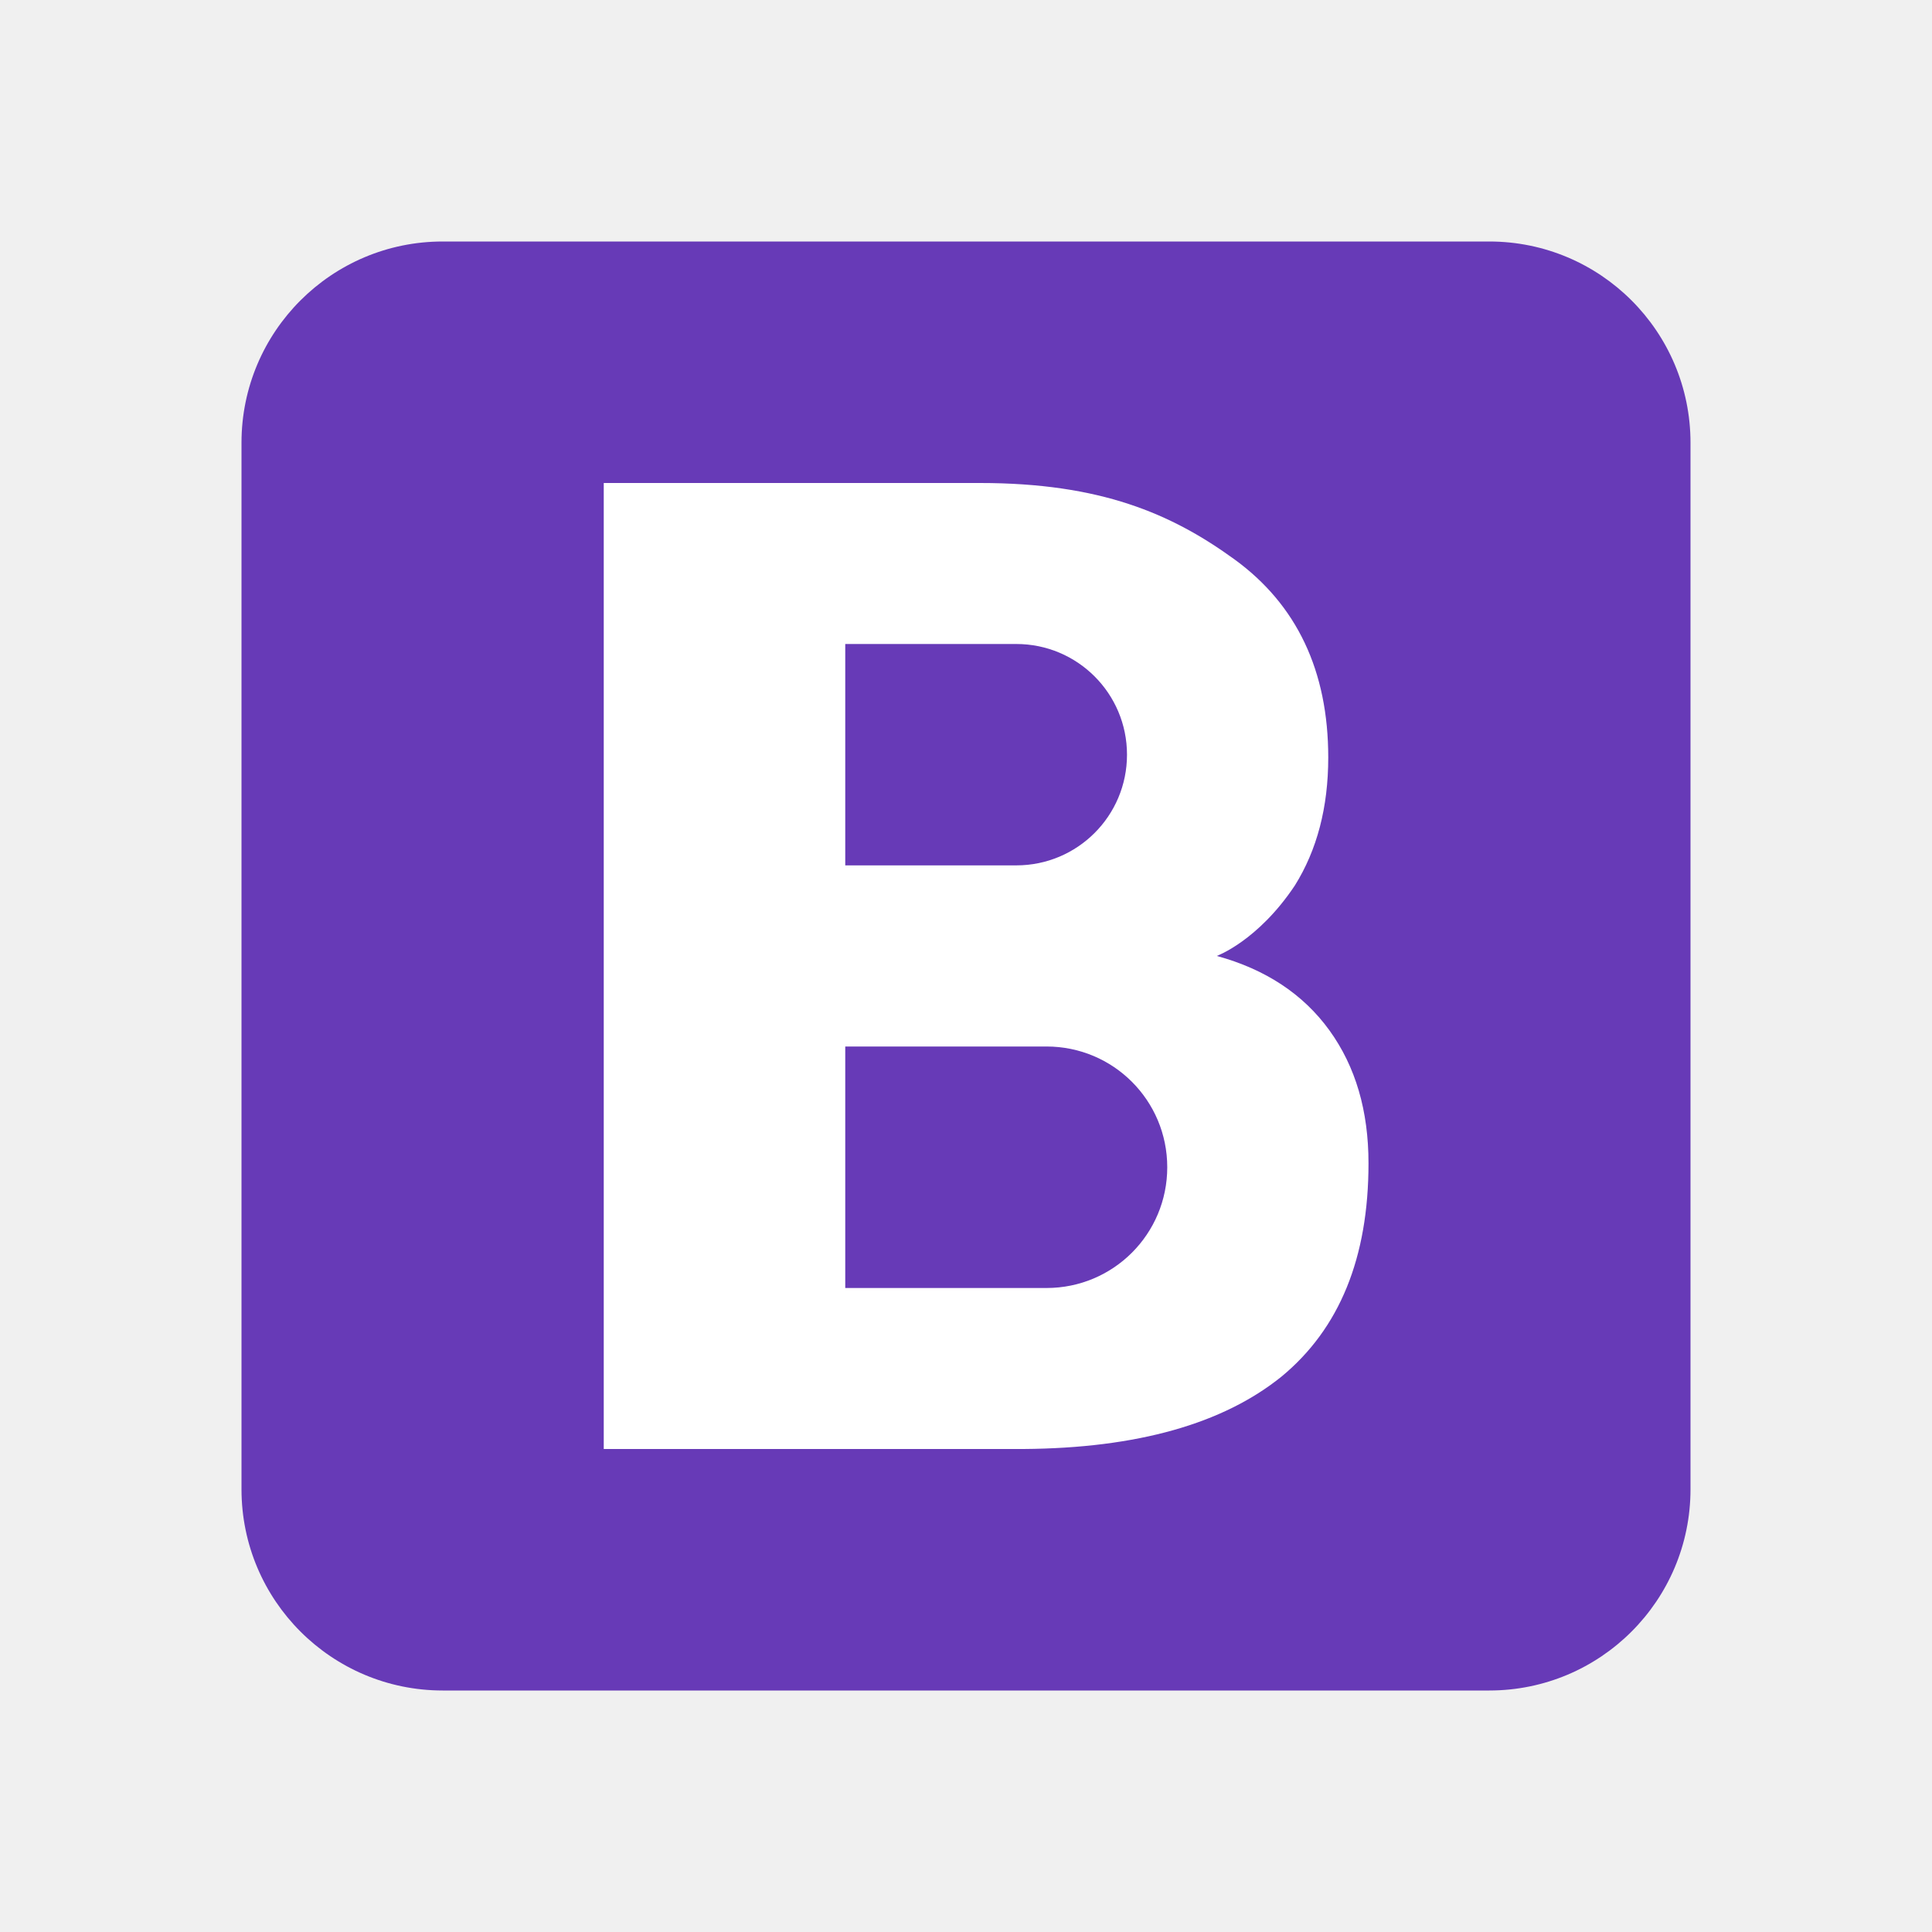
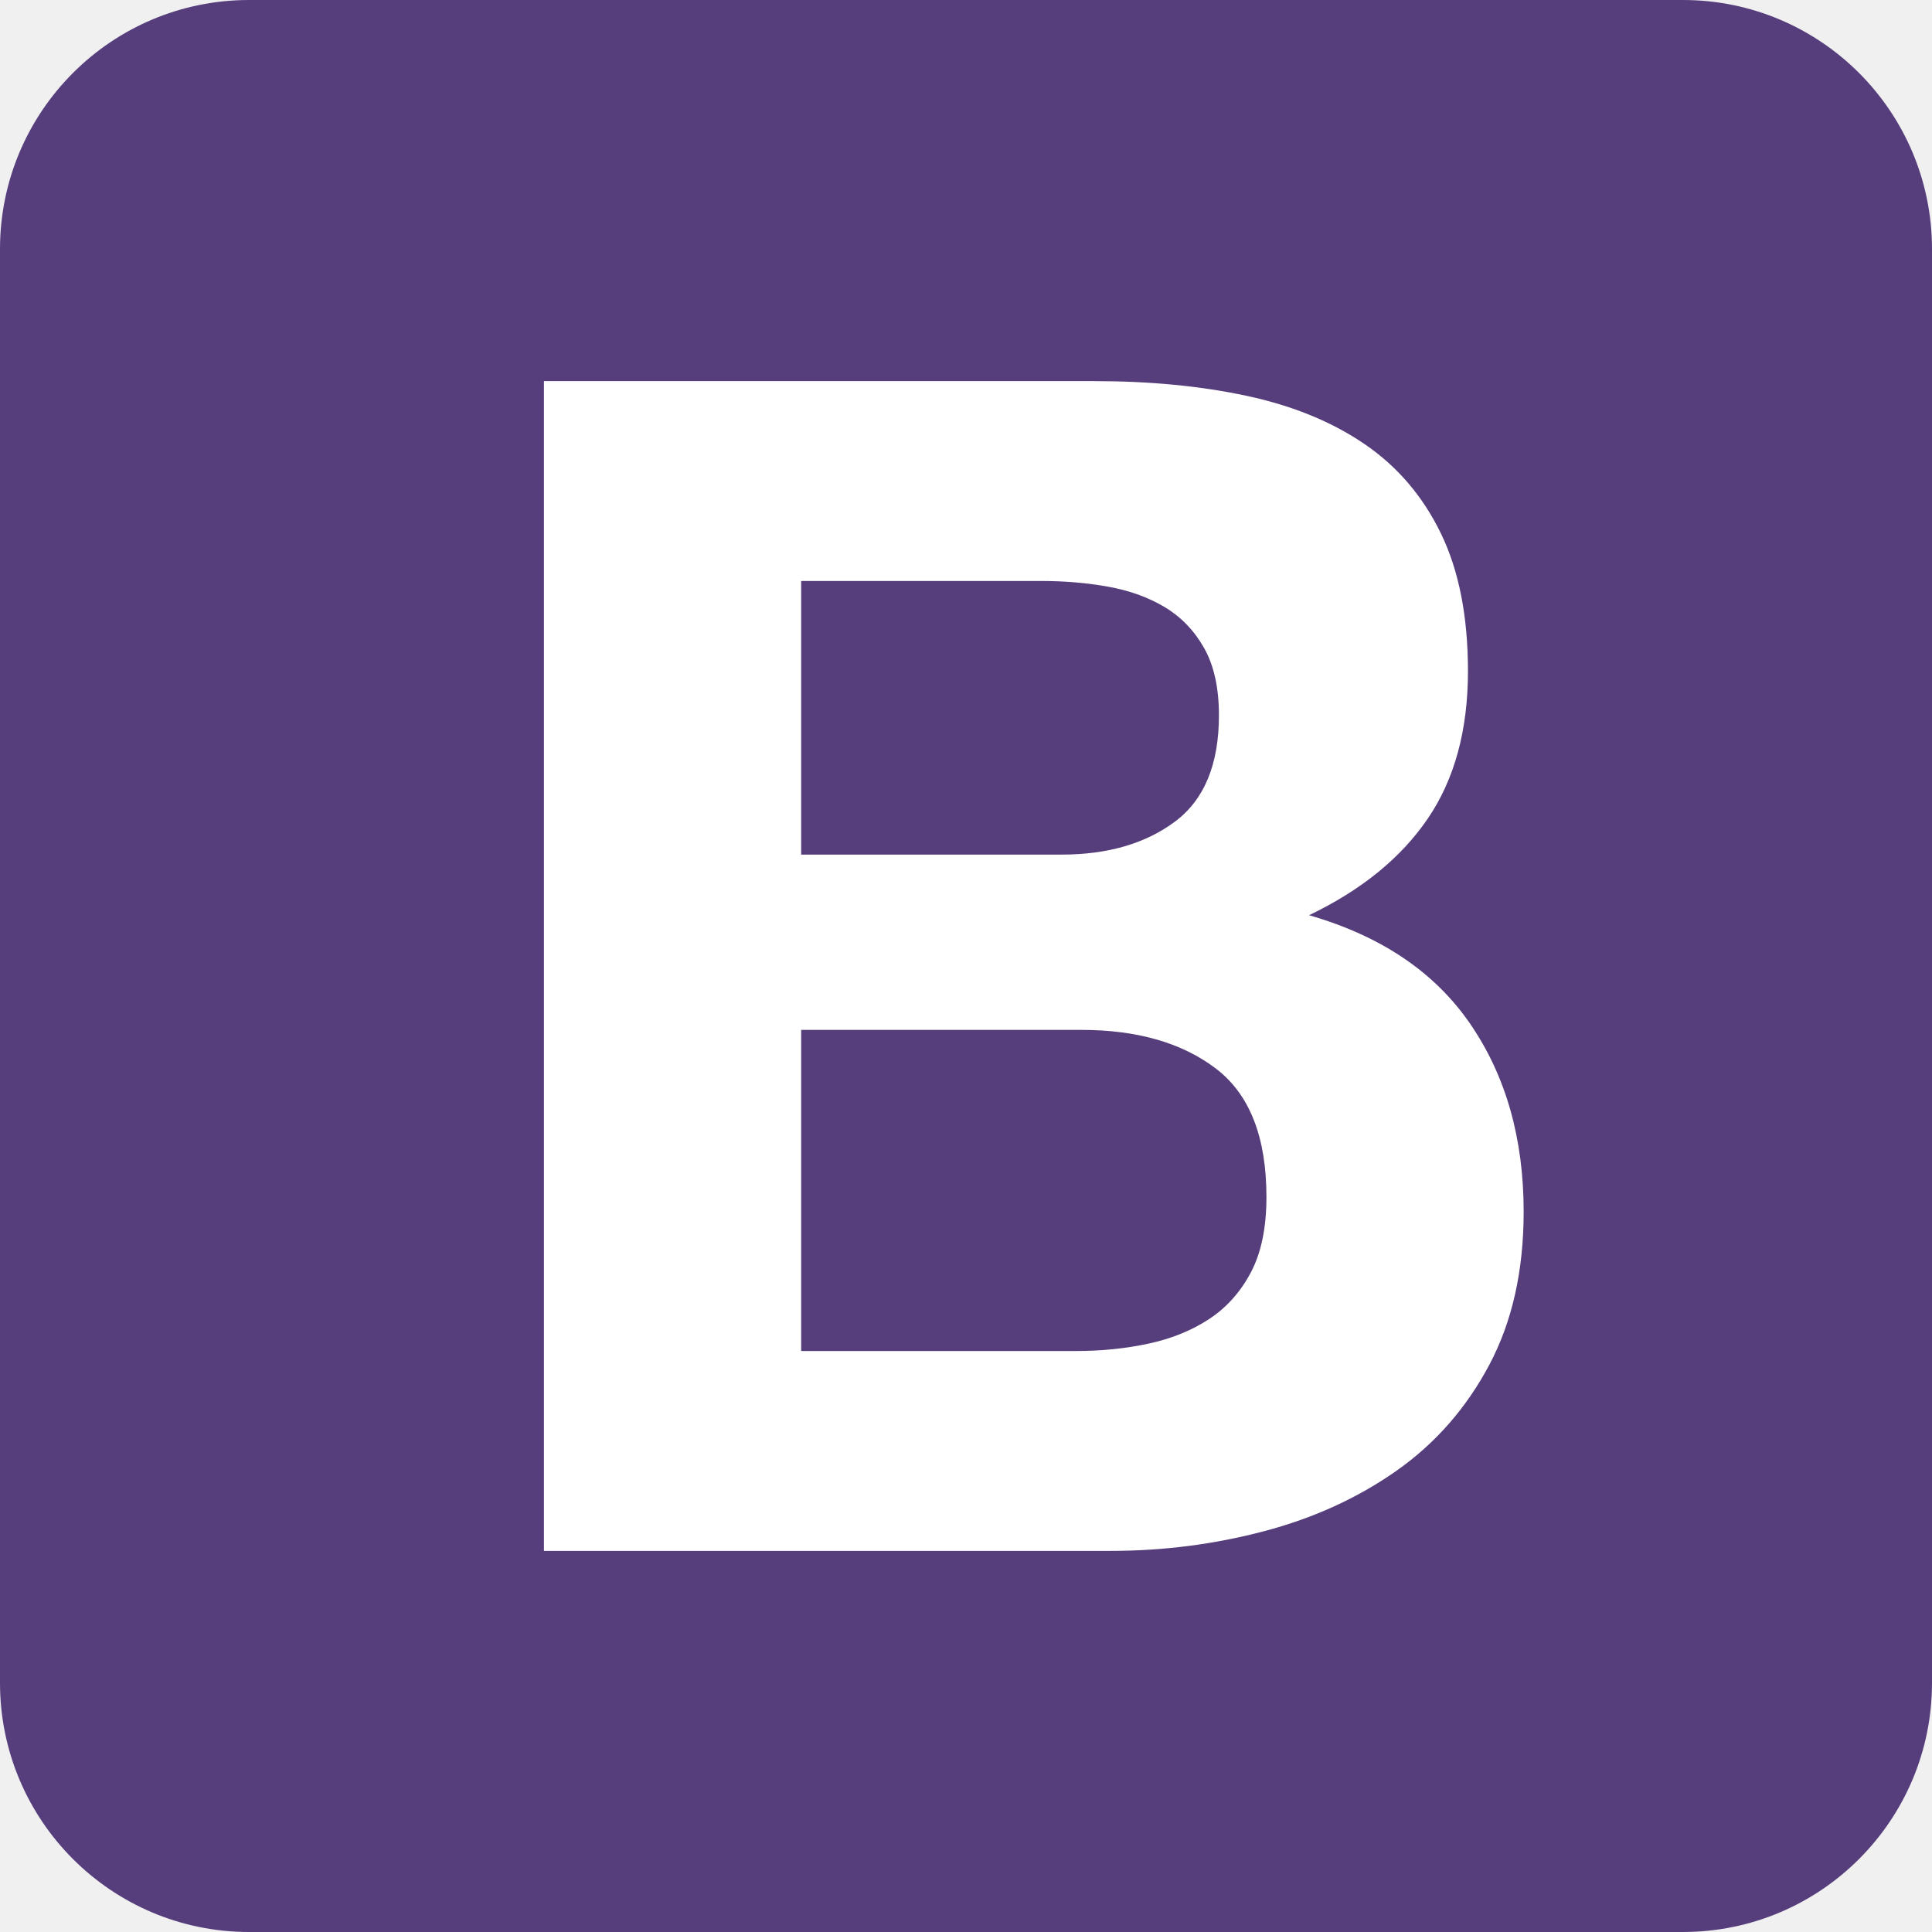
- <svg xmlns="http://www.w3.org/2000/svg" viewBox="0 0 48 48" width="96px" height="96px">
-   <path fill="#673ab7" d="M42,37c0,2.762-2.238,5-5,5H11c-2.761,0-5-2.238-5-5V11c0-2.762,2.239-5,5-5h26c2.762,0,5,2.238,5,5 V37z" />
-   <path fill="#fff" d="M33.03,25.6c-0.65-0.9-1.59-1.52-2.8-1.85c0,0,1.02-0.37,1.94-1.75c0.55-0.88,0.83-1.94,0.83-3.18 c0-2.15-0.78-3.8-2.34-4.93C29.1,12.76,27.34,12,24.35,12H15v24h10.43c2.83-0.02,4.96-0.63,6.41-1.8c1.44-1.19,2.16-2.95,2.16-5.3 C34,27.6,33.68,26.5,33.03,25.6z M21,16c0,0,4.17,0,4.25,0c1.52,0,2.75,1.23,2.75,2.75c0,1.52-1.23,2.75-2.75,2.75 c-0.08,0-4.25,0-4.25,0V16z M26,32h-5v-6h5c1.66,0,3,1.34,3,3C29,30.66,27.66,32,26,32z" />
+ <svg xmlns="http://www.w3.org/2000/svg" width="65px" height="65px" viewBox="0 0 256 256" version="1.1" preserveAspectRatio="xMidYMid">
+   <g>
+     <path d="M0,222.991 C0,241.223 14.779,256 33.009,256 L222.991,256 C241.223,256 256,241.221 256,222.991 L256,33.009 C256,14.777 241.221,0 222.991,0 L33.009,0 C14.777,0 0,14.779 0,33.009 L0,222.991 Z" fill="#563D7C">
+ 
+ </path>
+     <path d="M106.158,113.238 L106.158,76.985 L138.069,76.985 C141.109,76.985 144.039,77.238 146.861,77.744 C149.683,78.251 152.18,79.155 154.351,80.458 C156.522,81.761 158.258,83.57 159.561,85.885 C160.863,88.201 161.515,91.168 161.515,94.786 C161.515,101.298 159.561,106.002 155.653,108.896 C151.746,111.791 146.753,113.238 140.674,113.238 L106.158,113.238 L106.158,113.238 Z M72.075,50.5 L72.075,205.5 L147.187,205.5 C154.134,205.5 160.9,204.632 167.485,202.895 C174.07,201.158 179.931,198.481 185.069,194.863 C190.206,191.245 194.295,186.577 197.334,180.861 C200.373,175.144 201.893,168.378 201.893,160.563 C201.893,150.866 199.541,142.581 194.838,135.707 C190.134,128.832 183.006,124.02 173.454,121.27 C180.401,117.942 185.648,113.672 189.193,108.462 C192.739,103.252 194.512,96.74 194.512,88.924 C194.512,81.688 193.318,75.61 190.93,70.689 C188.542,65.768 185.177,61.825 180.835,58.858 C176.494,55.891 171.284,53.756 165.205,52.454 C159.127,51.151 152.397,50.5 145.016,50.5 L72.075,50.5 L72.075,50.5 Z M106.158,179.015 L106.158,136.466 L143.279,136.466 C150.66,136.466 156.594,138.167 161.081,141.568 C165.567,144.969 167.81,150.649 167.81,158.609 C167.81,162.662 167.123,165.99 165.748,168.595 C164.373,171.2 162.528,173.263 160.212,174.782 C157.897,176.302 155.219,177.387 152.18,178.039 C149.141,178.69 145.957,179.015 142.628,179.015 L106.158,179.015 L106.158,179.015 Z" fill="#FFFFFF">
+ 
+ </path>
+   </g>
</svg>
